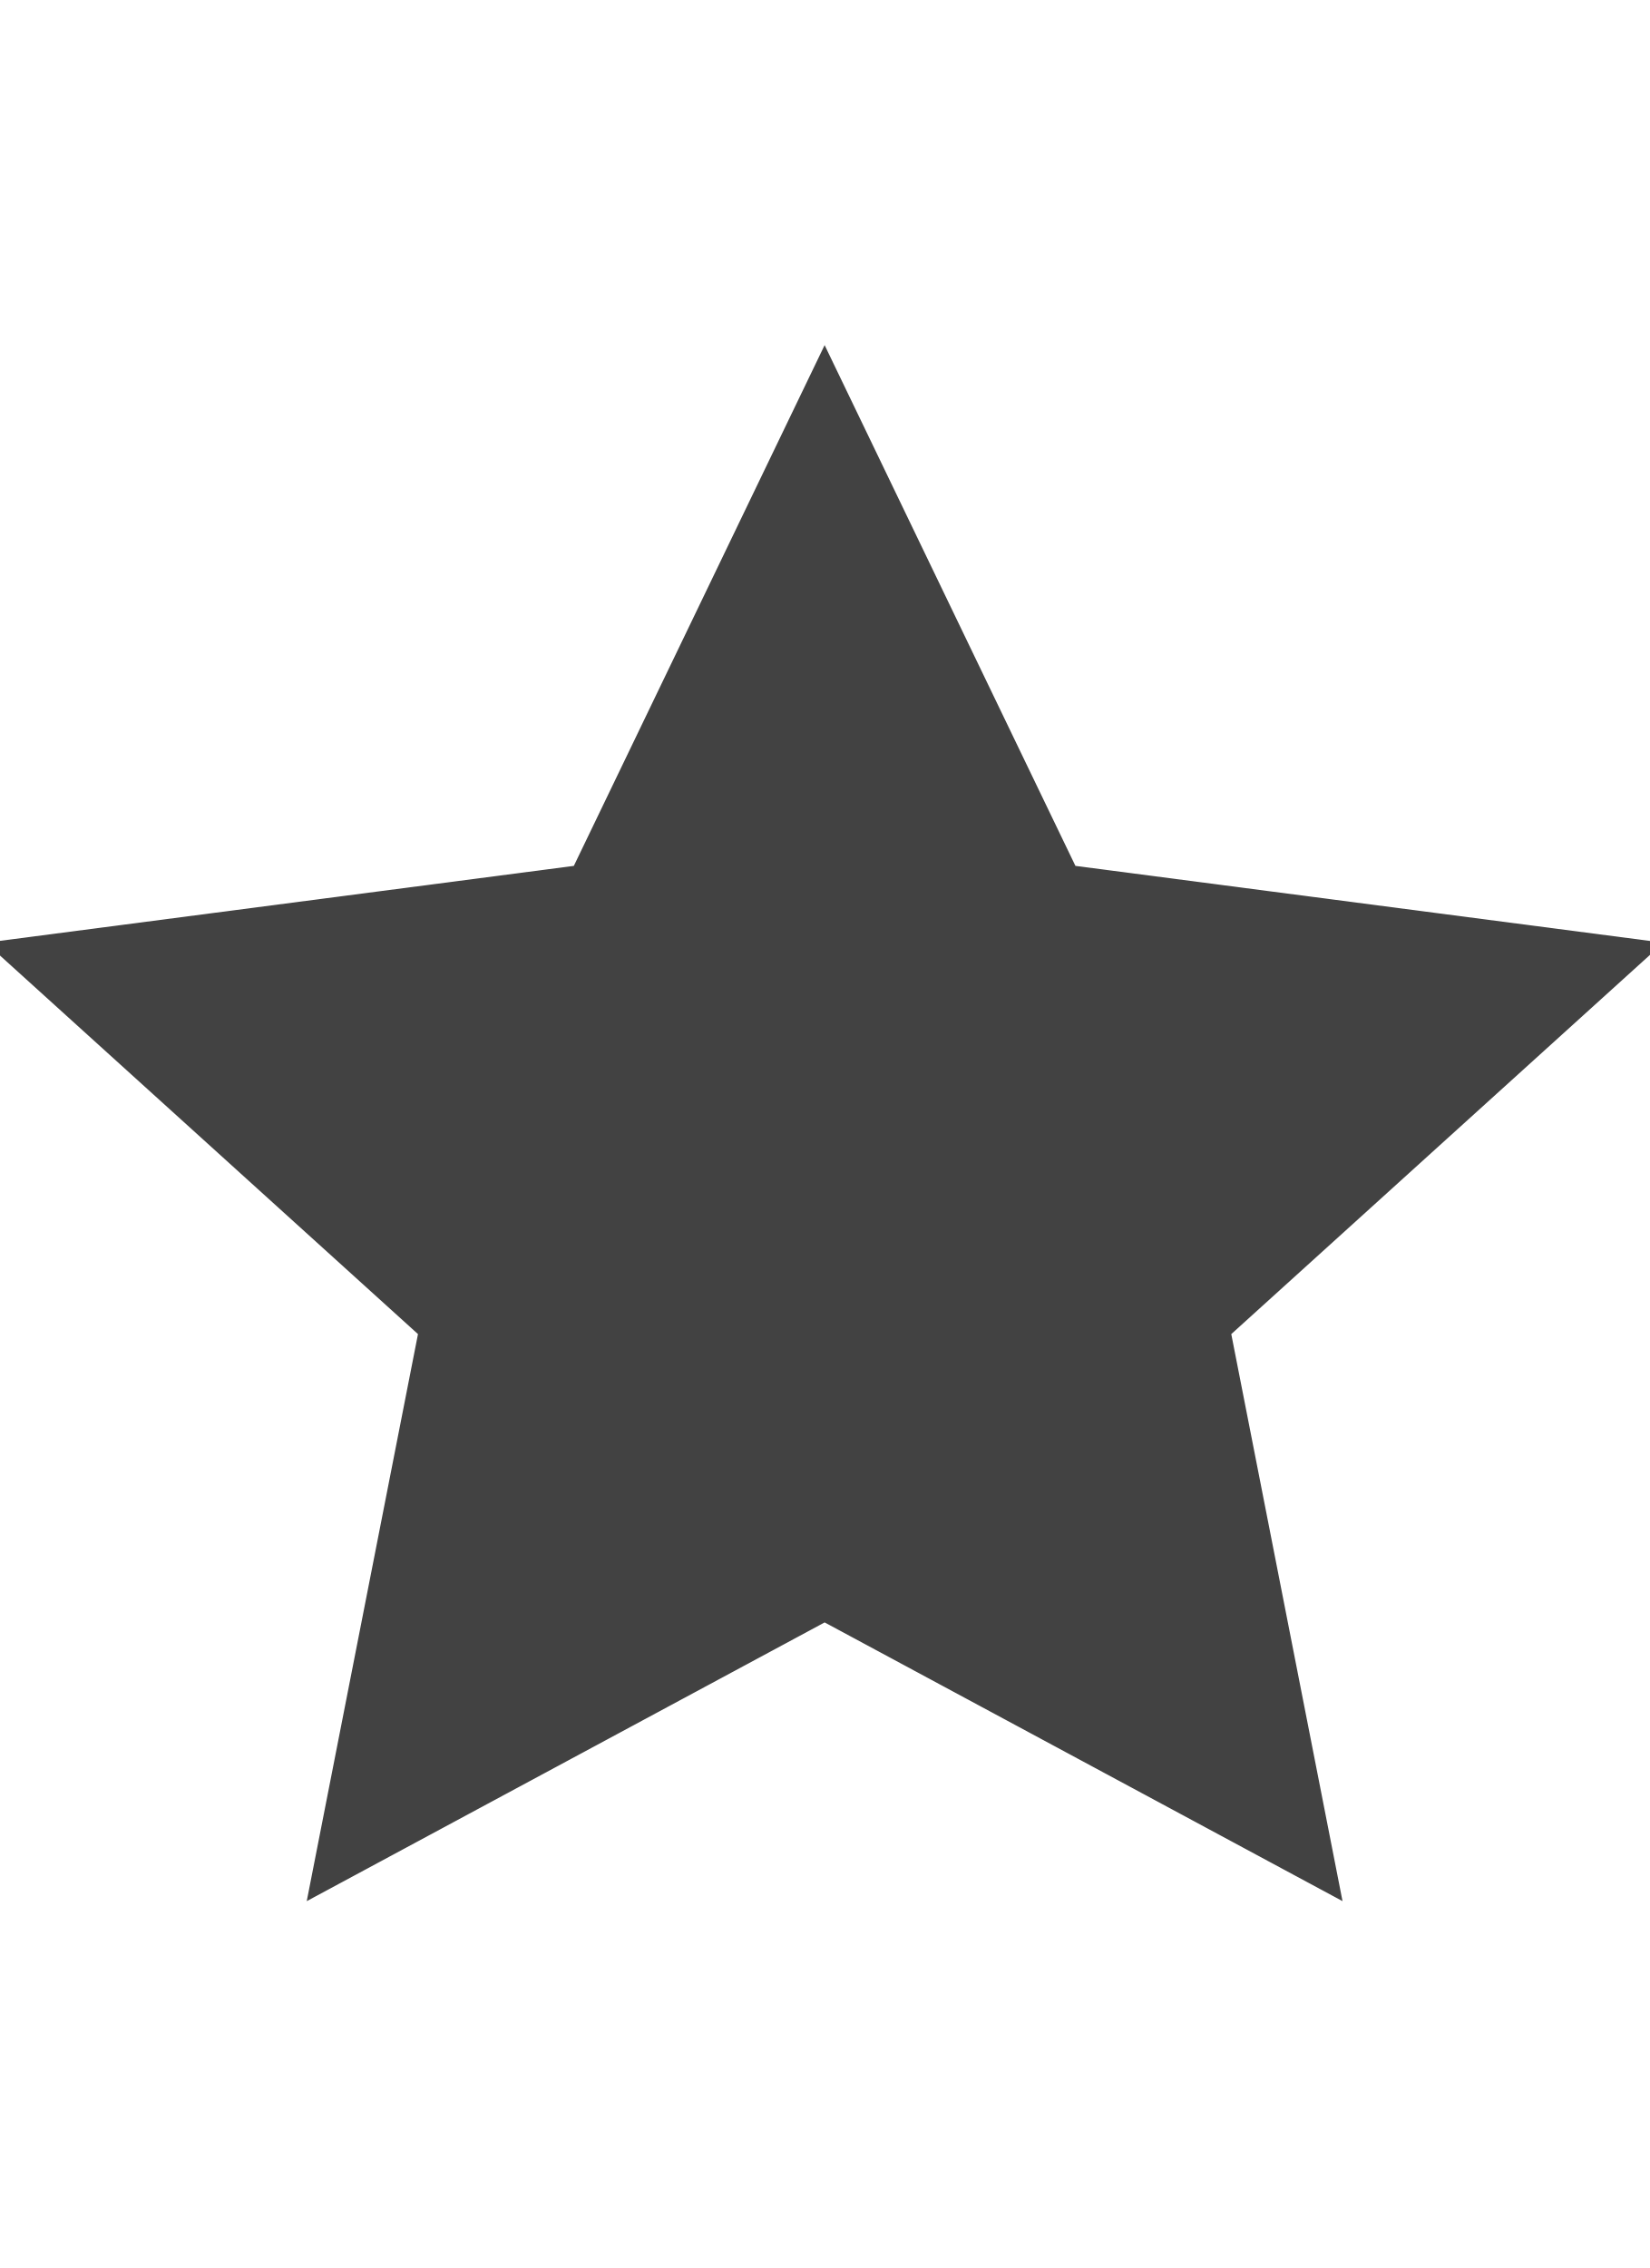
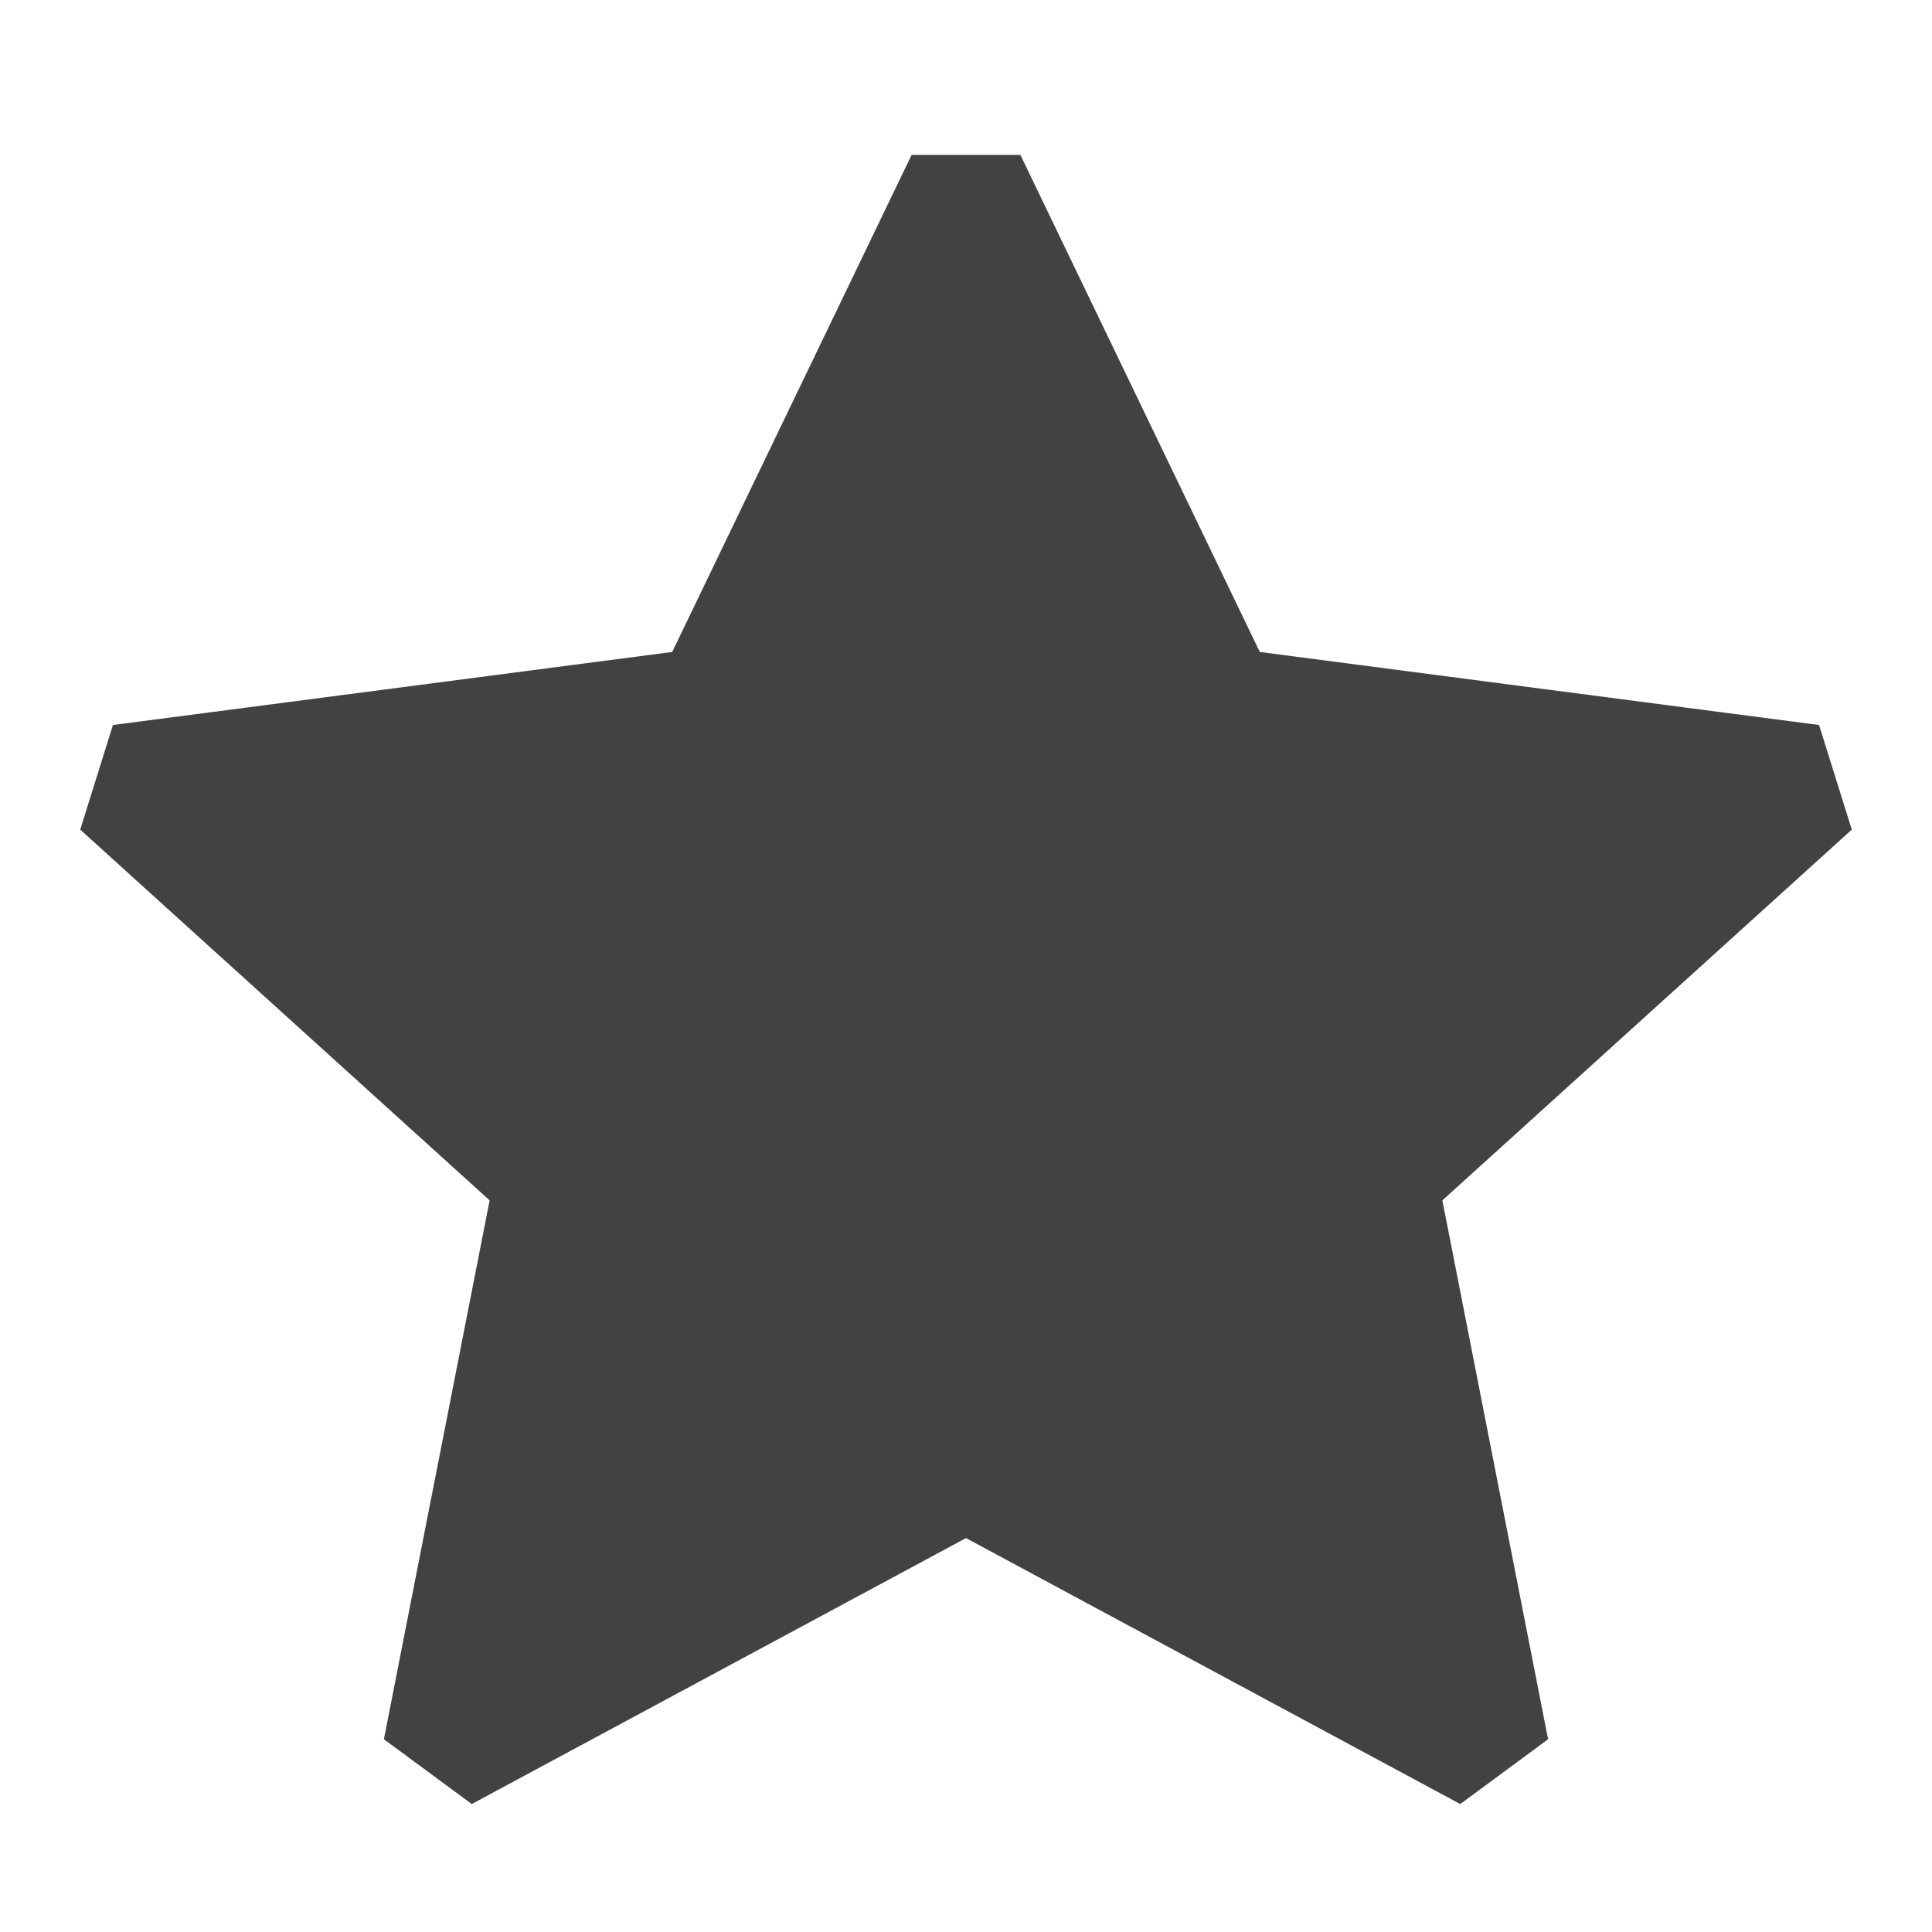
- <svg xmlns="http://www.w3.org/2000/svg" viewBox="0 0 16 22">
-   <path fill="#424242" stroke="#424242" d="M 15 9.5 L 10.1 8.86 L 8 4.5 L 5.9 8.86 L 1 9.5 L 4.6 12.76 L 3.67 17.5 L 8 15.17 L 12.33 17.5 L 11.4 12.76 L 15 9.5 Z" />
+ <svg xmlns="http://www.w3.org/2000/svg" width="16" height="16" viewBox="0 0 16 16" fill="none">
+   <path d="M15 6.5L10.1 5.86L8 1.5L5.9 5.86L1 6.5L4.6 9.76L3.67 14.5L8 12.17L12.33 14.5L11.4 9.76L15 6.5Z" fill="#424242" stroke="#424242" stroke-linejoin="bevel" />
</svg>
